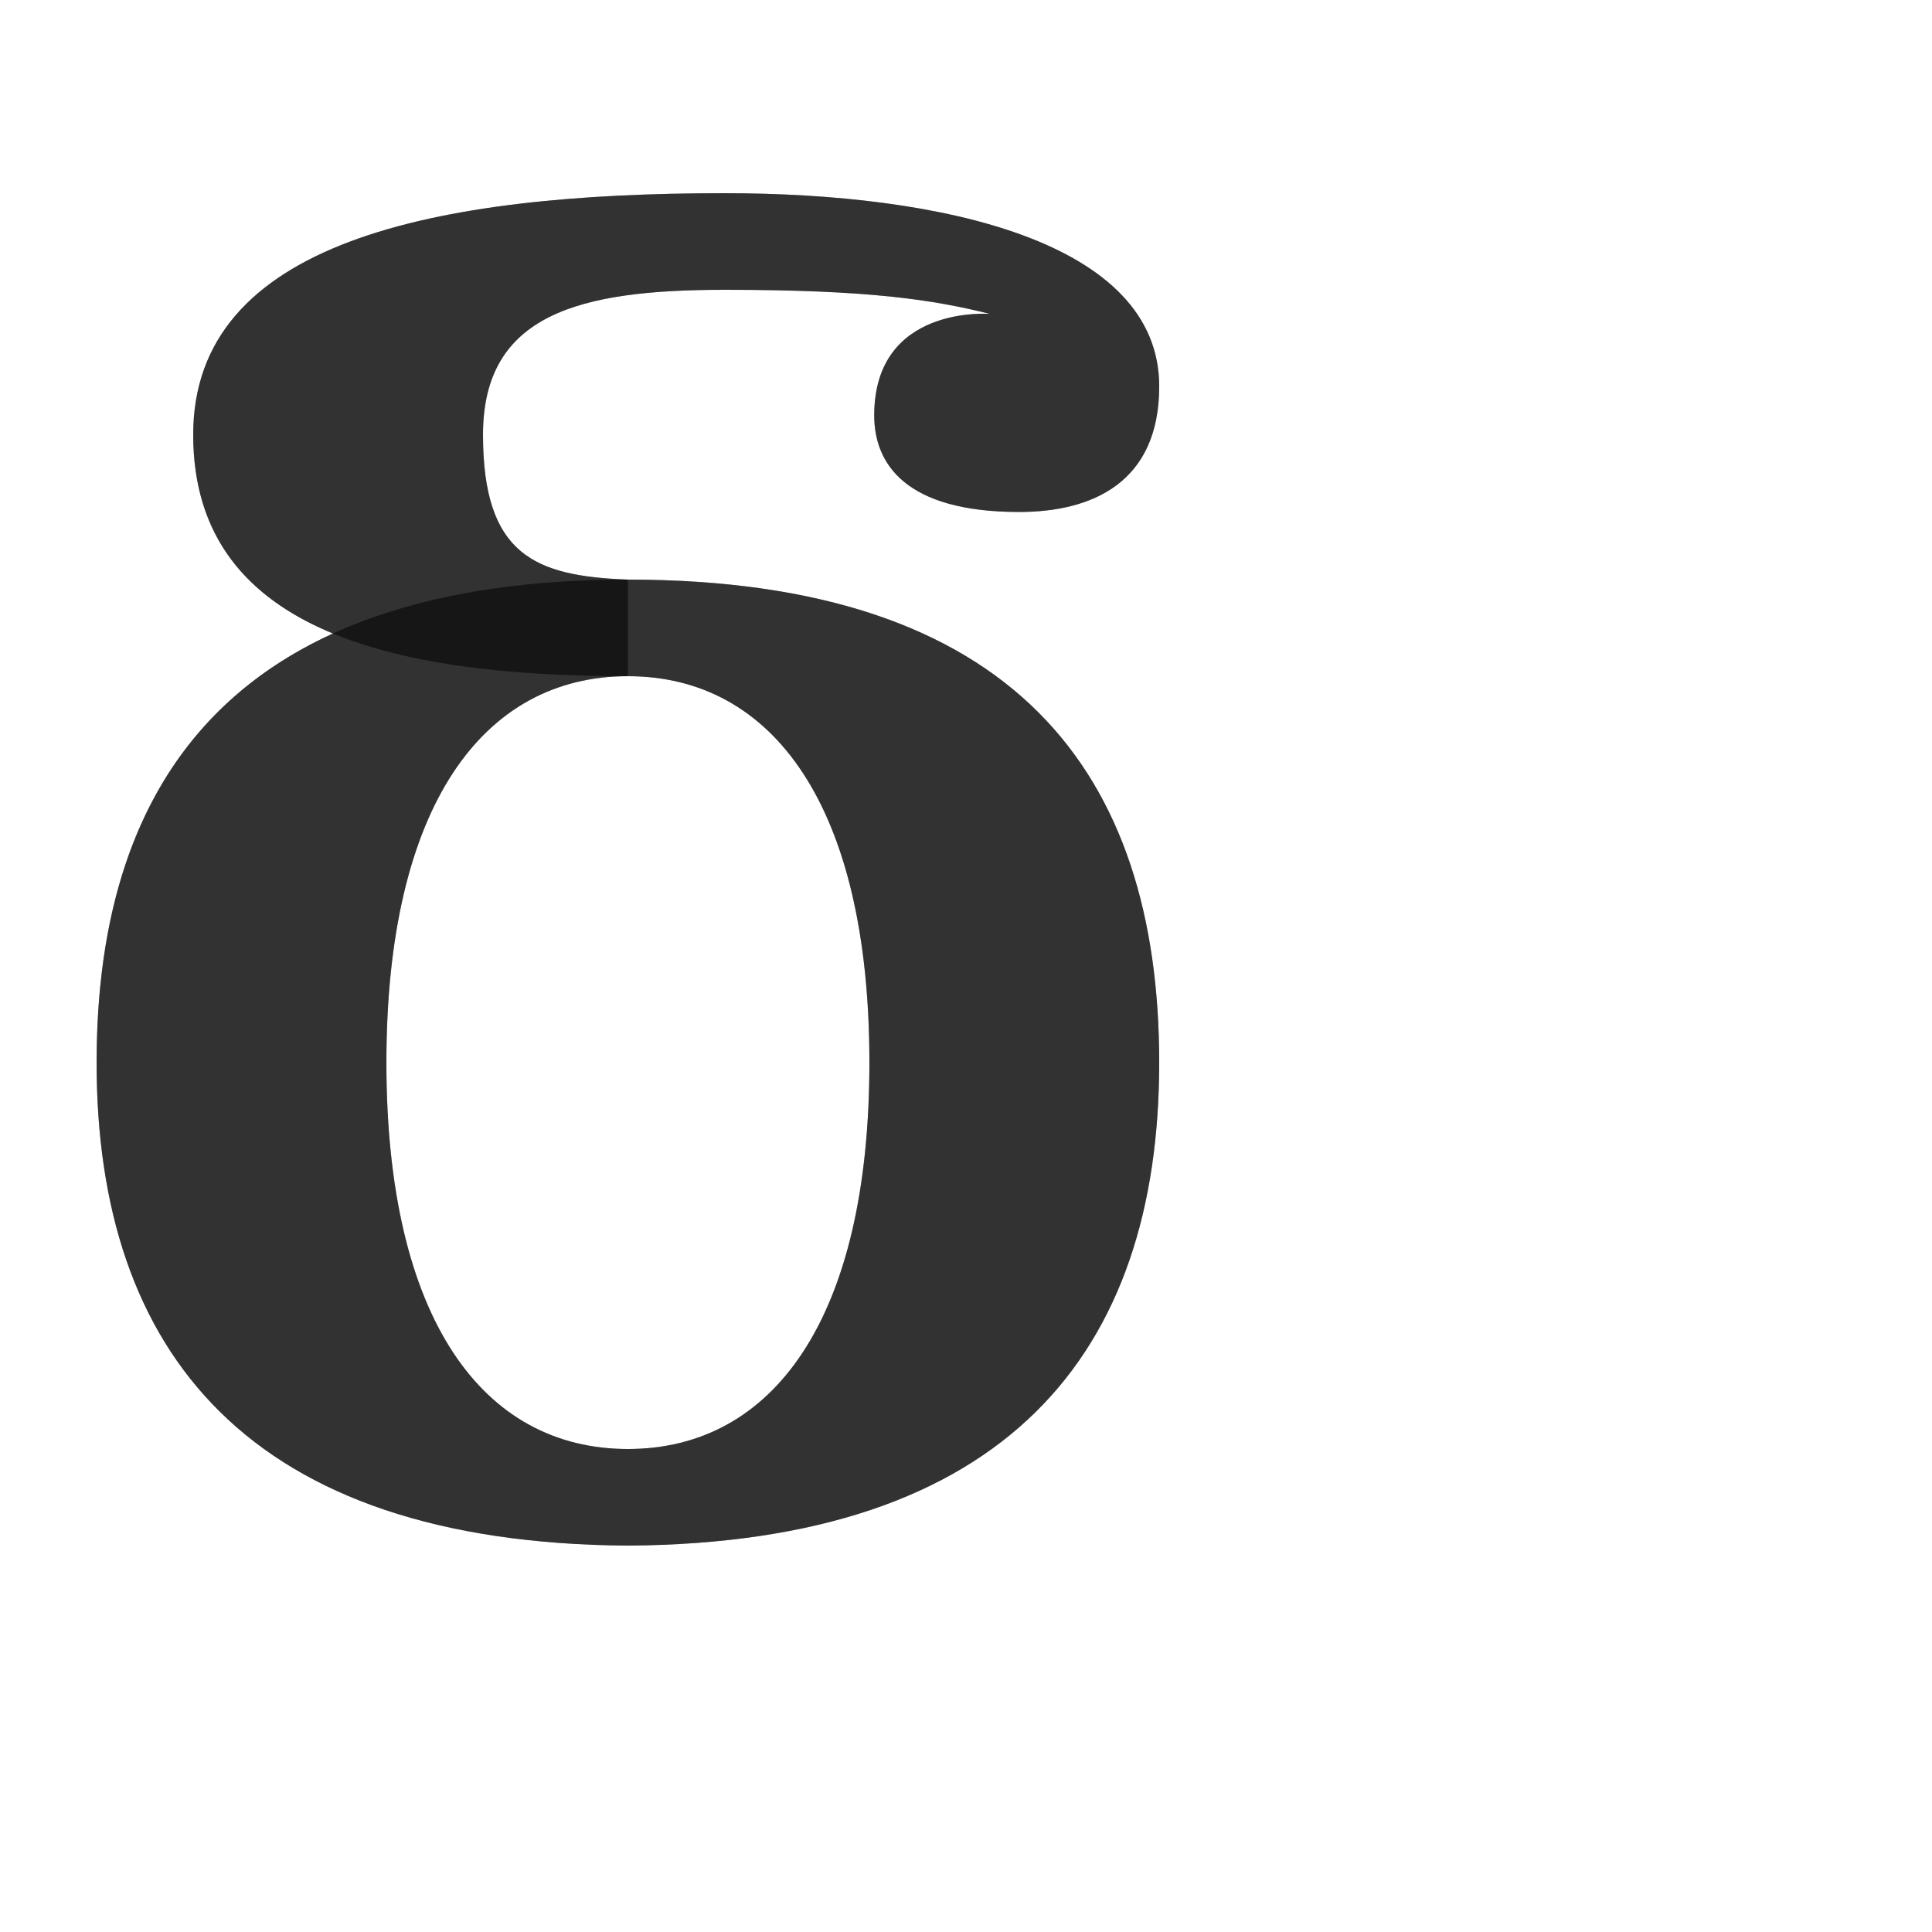
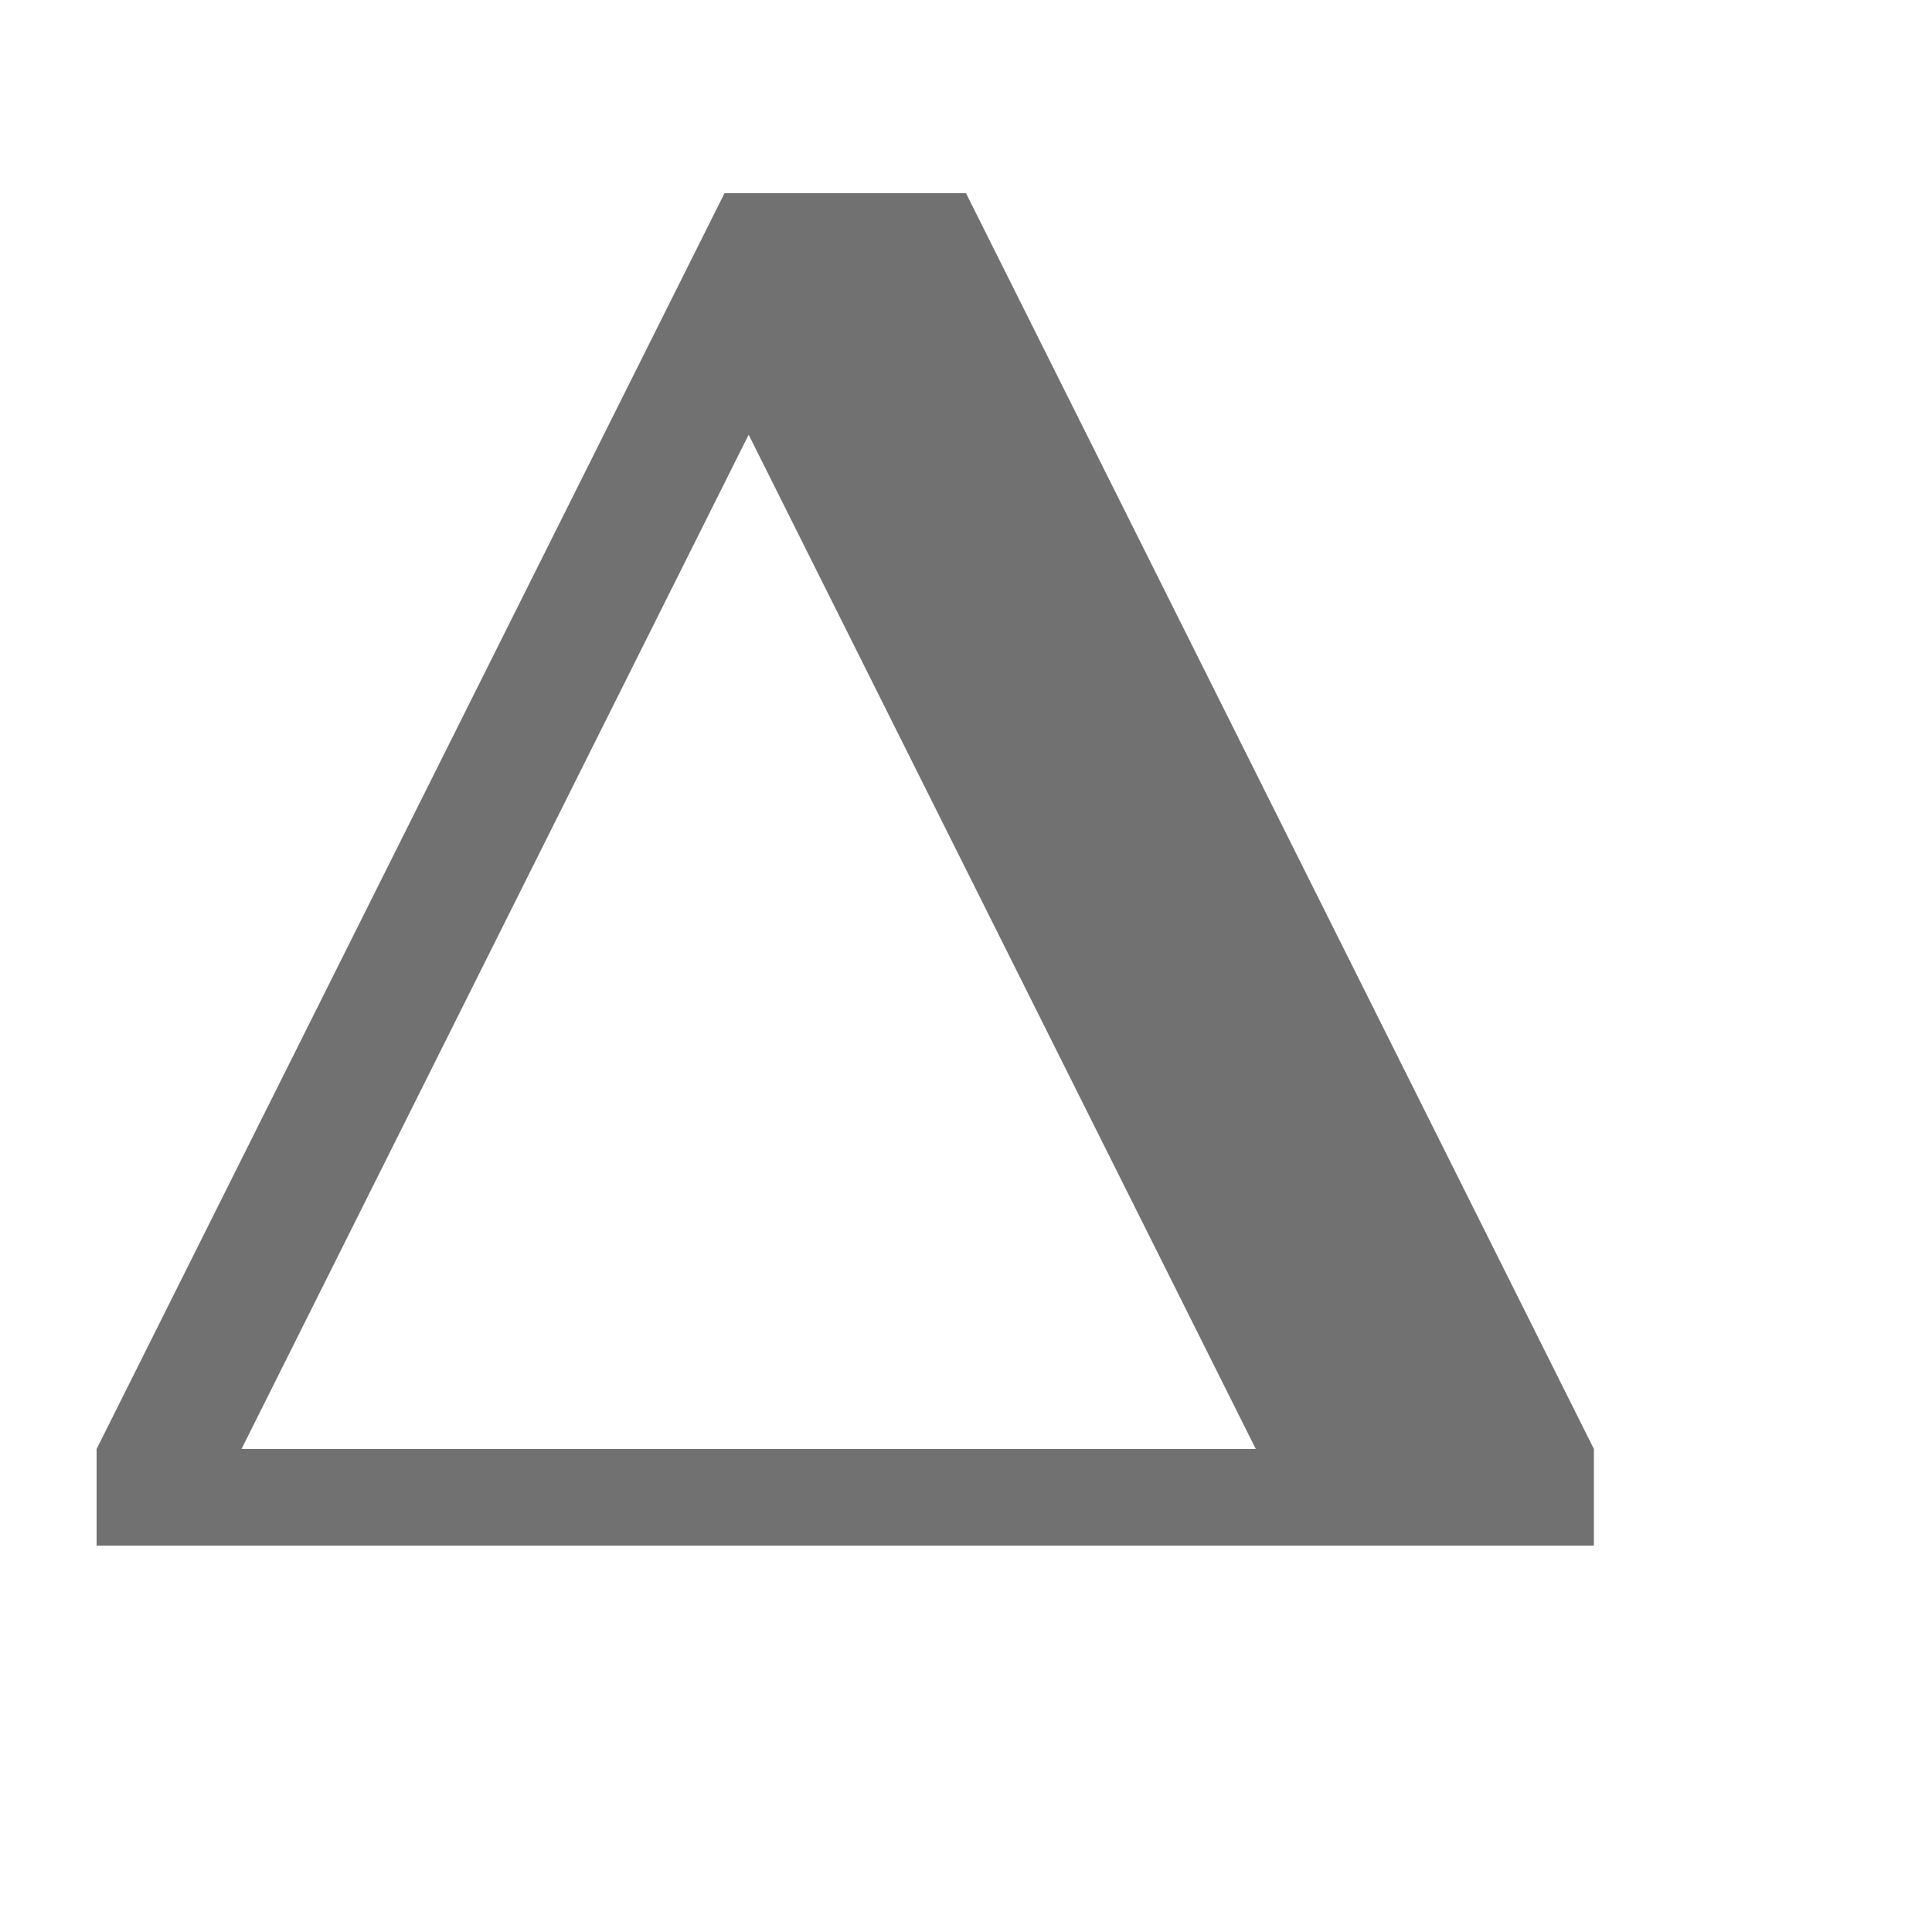
<svg xmlns="http://www.w3.org/2000/svg" width="2000" height="2000" viewBox="0 0 2000 2000" version="1.1" id="svg1" xml:space="preserve">
  <defs id="defs1" />
  <g id="layer1">
-     <path id="path124467-4" style="fill:#000000;fill-opacity:0.555;stroke:none;stroke-width:1px;stroke-linecap:butt;stroke-linejoin:miter;stroke-opacity:1" d="m 650,600 c -400,0 -550,200 -550,500 0,300 157.247,497.456 550,500 392.753,-2.544 550,-200 550,-500 0,-300 -150,-500 -550,-500 z m 0,100 c 150,0 250,134.333 250,400 0,265.667 -100,400 -250,400 -150,0 -250,-134.333 -250,-400 0,-265.667 100,-400 250,-400 z" />
-     <path id="path124467" style="fill:#000000;fill-opacity:0.555;stroke:none;stroke-width:1px;stroke-linecap:butt;stroke-linejoin:miter;stroke-opacity:1" d="M 650,600 C 554.179,596.388 500,575 500,450 500,325 600,300 750,300 c 150,0 215.875,10.261 275,25 0,0 -120,-10 -120,105 0,50 32.216,100 150,100 75,0 145,-30 145,-130 0,-150 -225,-200 -450,-200 -300,0 -550,50 -550,250 0,200 200,250 450,250" />
-     <path id="path124467-4-2" style="fill:#000000;fill-opacity:0.555;stroke:none;stroke-width:1px;stroke-linecap:butt;stroke-linejoin:miter;stroke-opacity:1" d="M 750 200 C 450 200 200 250 200 450 C 200 555.376 255.564 619.077 344.666 655.799 C 170.767 735.105 100 893.963 100 1100 C 100 1399.999 257.248 1597.456 650 1600 C 1042.752 1597.456 1200 1399.999 1200 1100 C 1200 800.001 1049.999 600 650 600 C 554.18 596.388 500 575 500 450 C 500 325 600 300 750 300 C 900 300 965.875 310.262 1025 325 C 1025 325 905 315 905 430 C 905 480 937.216 530 1055 530 C 1130 530 1200 500 1200 400 C 1200 250 975 200 750 200 z M 650 700 C 800 700 900 834.333 900 1100 C 900 1365.667 800 1500 650 1500 C 500 1500 400 1365.667 400 1100 C 400 834.333 500 700 650 700 z " />
+     <path id="path31802" style="fill:#000000;fill-opacity:0.555;stroke:none;stroke-width:1px;stroke-linecap:butt;stroke-linejoin:miter;stroke-opacity:1" d="M 1650,1600 V 1500 L 1000,200 H 750 L 100,1500 v 100 z M 250,1500 775,450 1300,1500 Z" />
  </g>
</svg>
